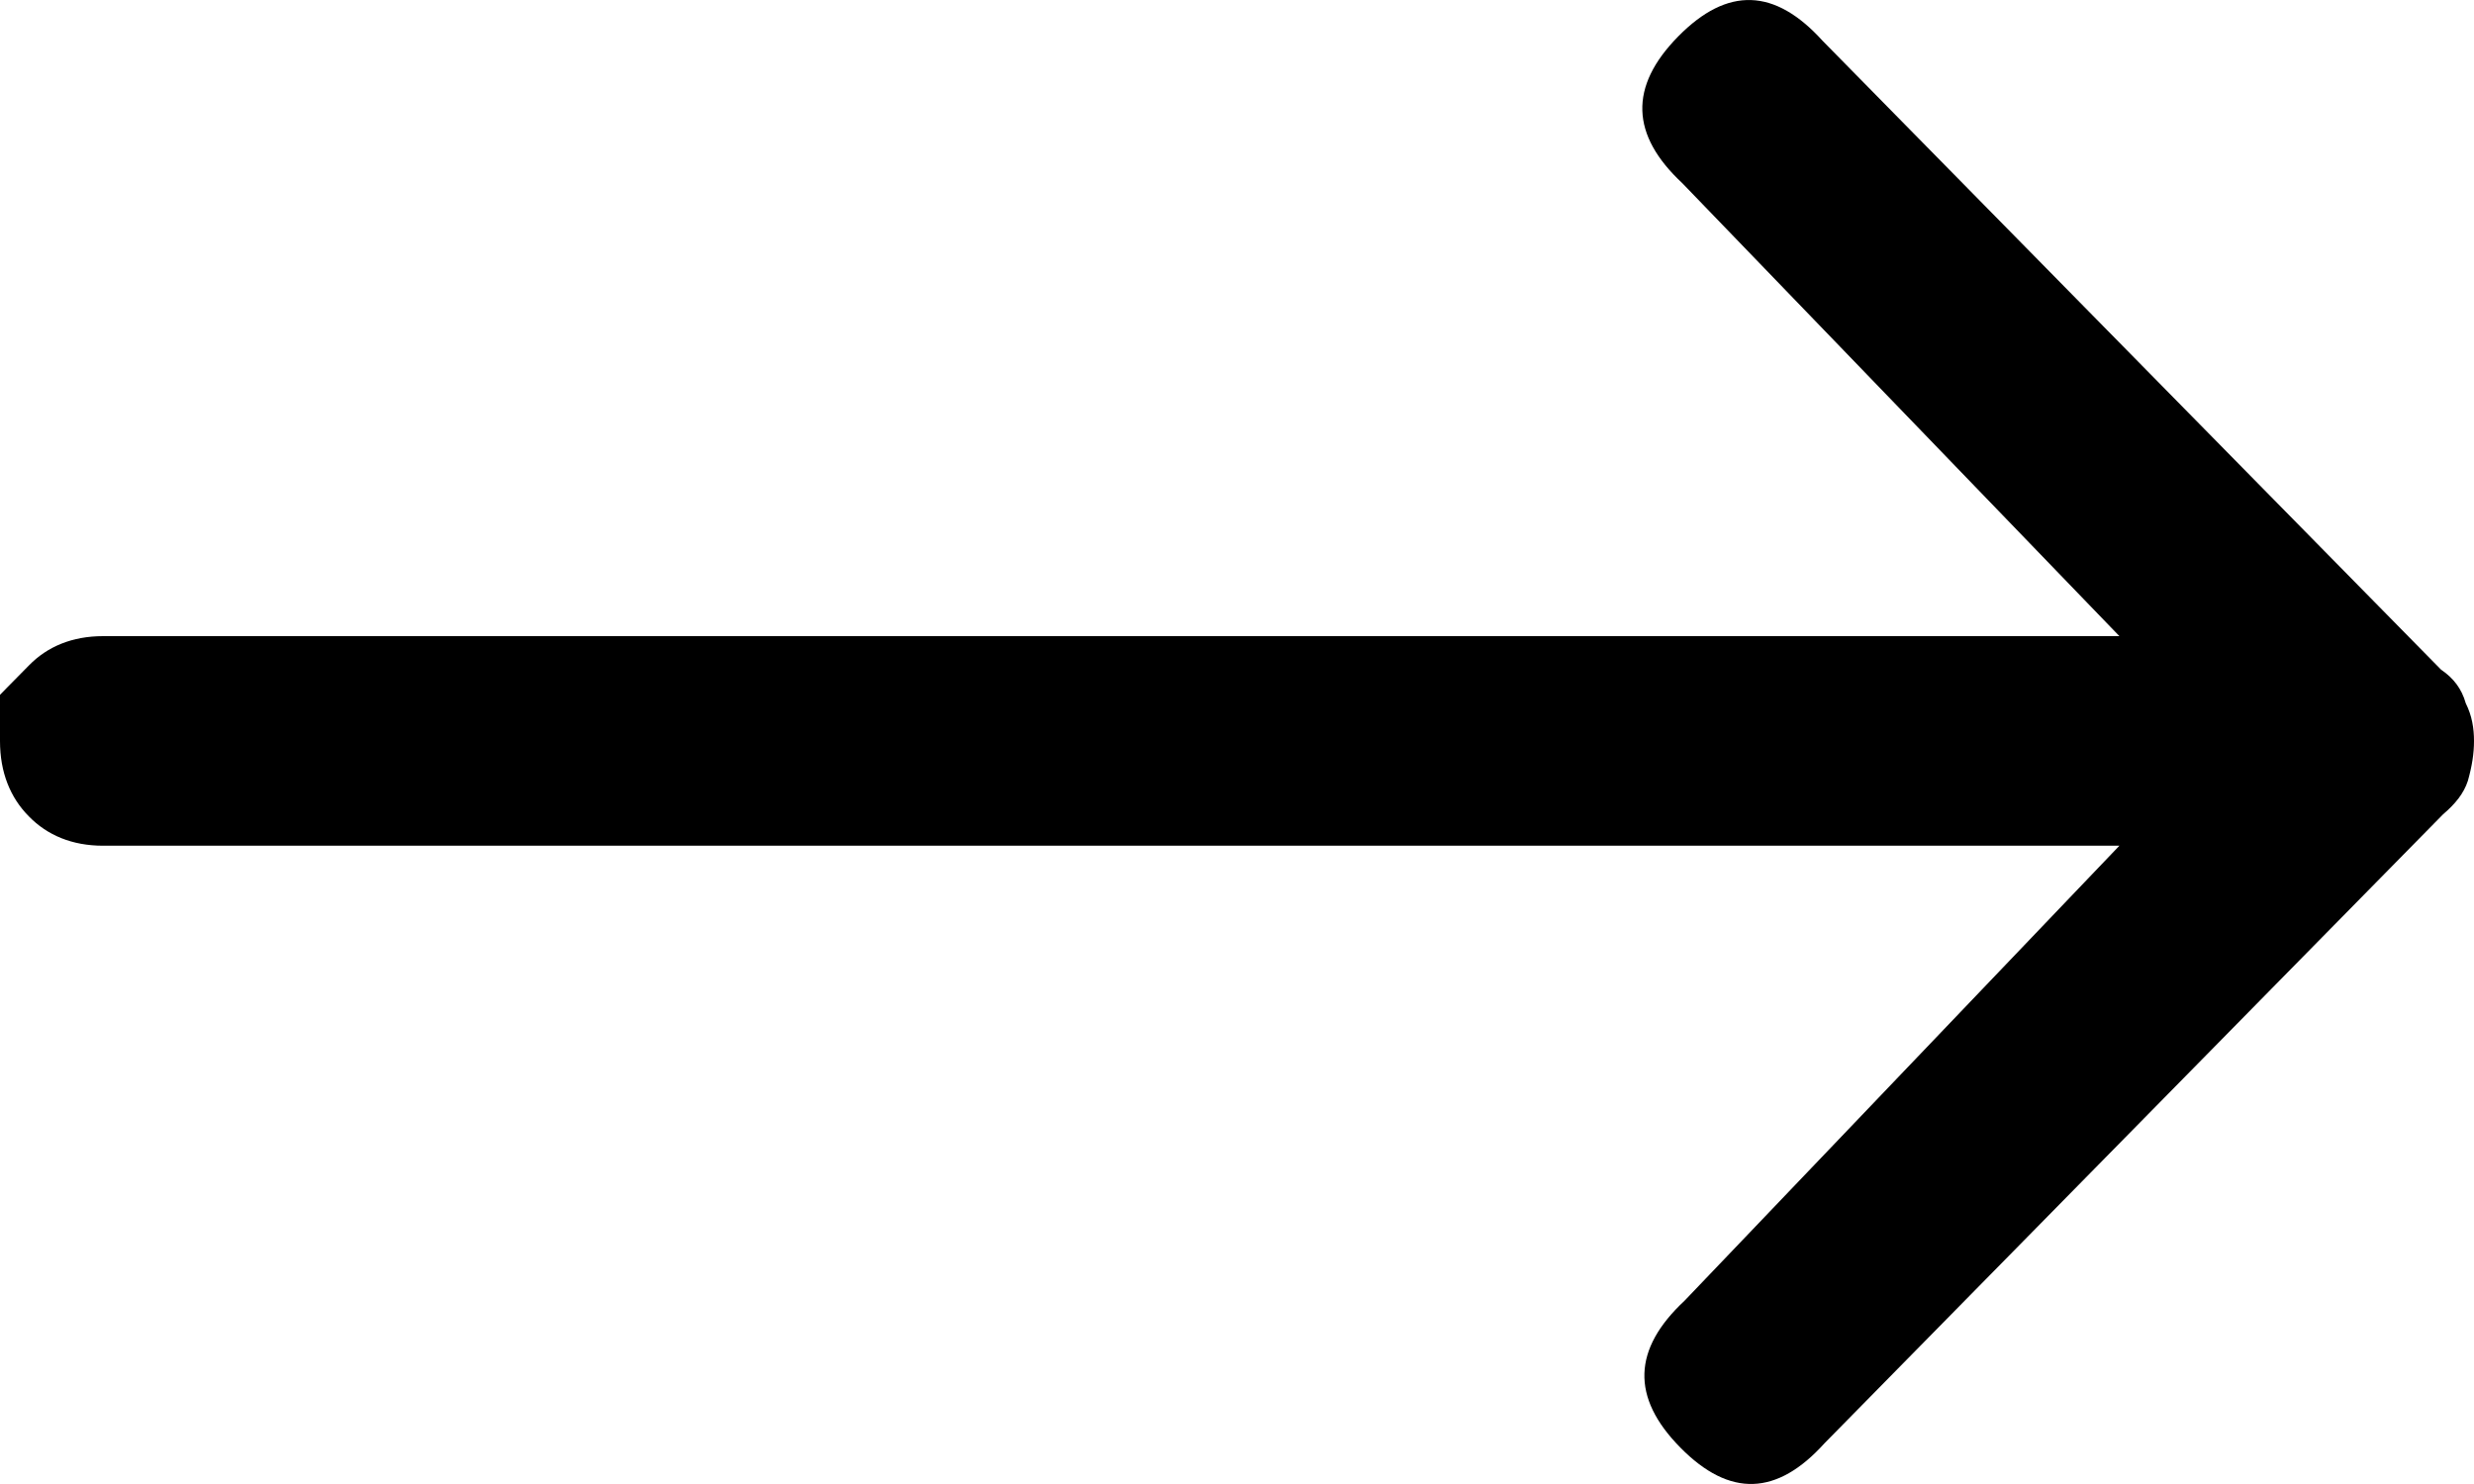
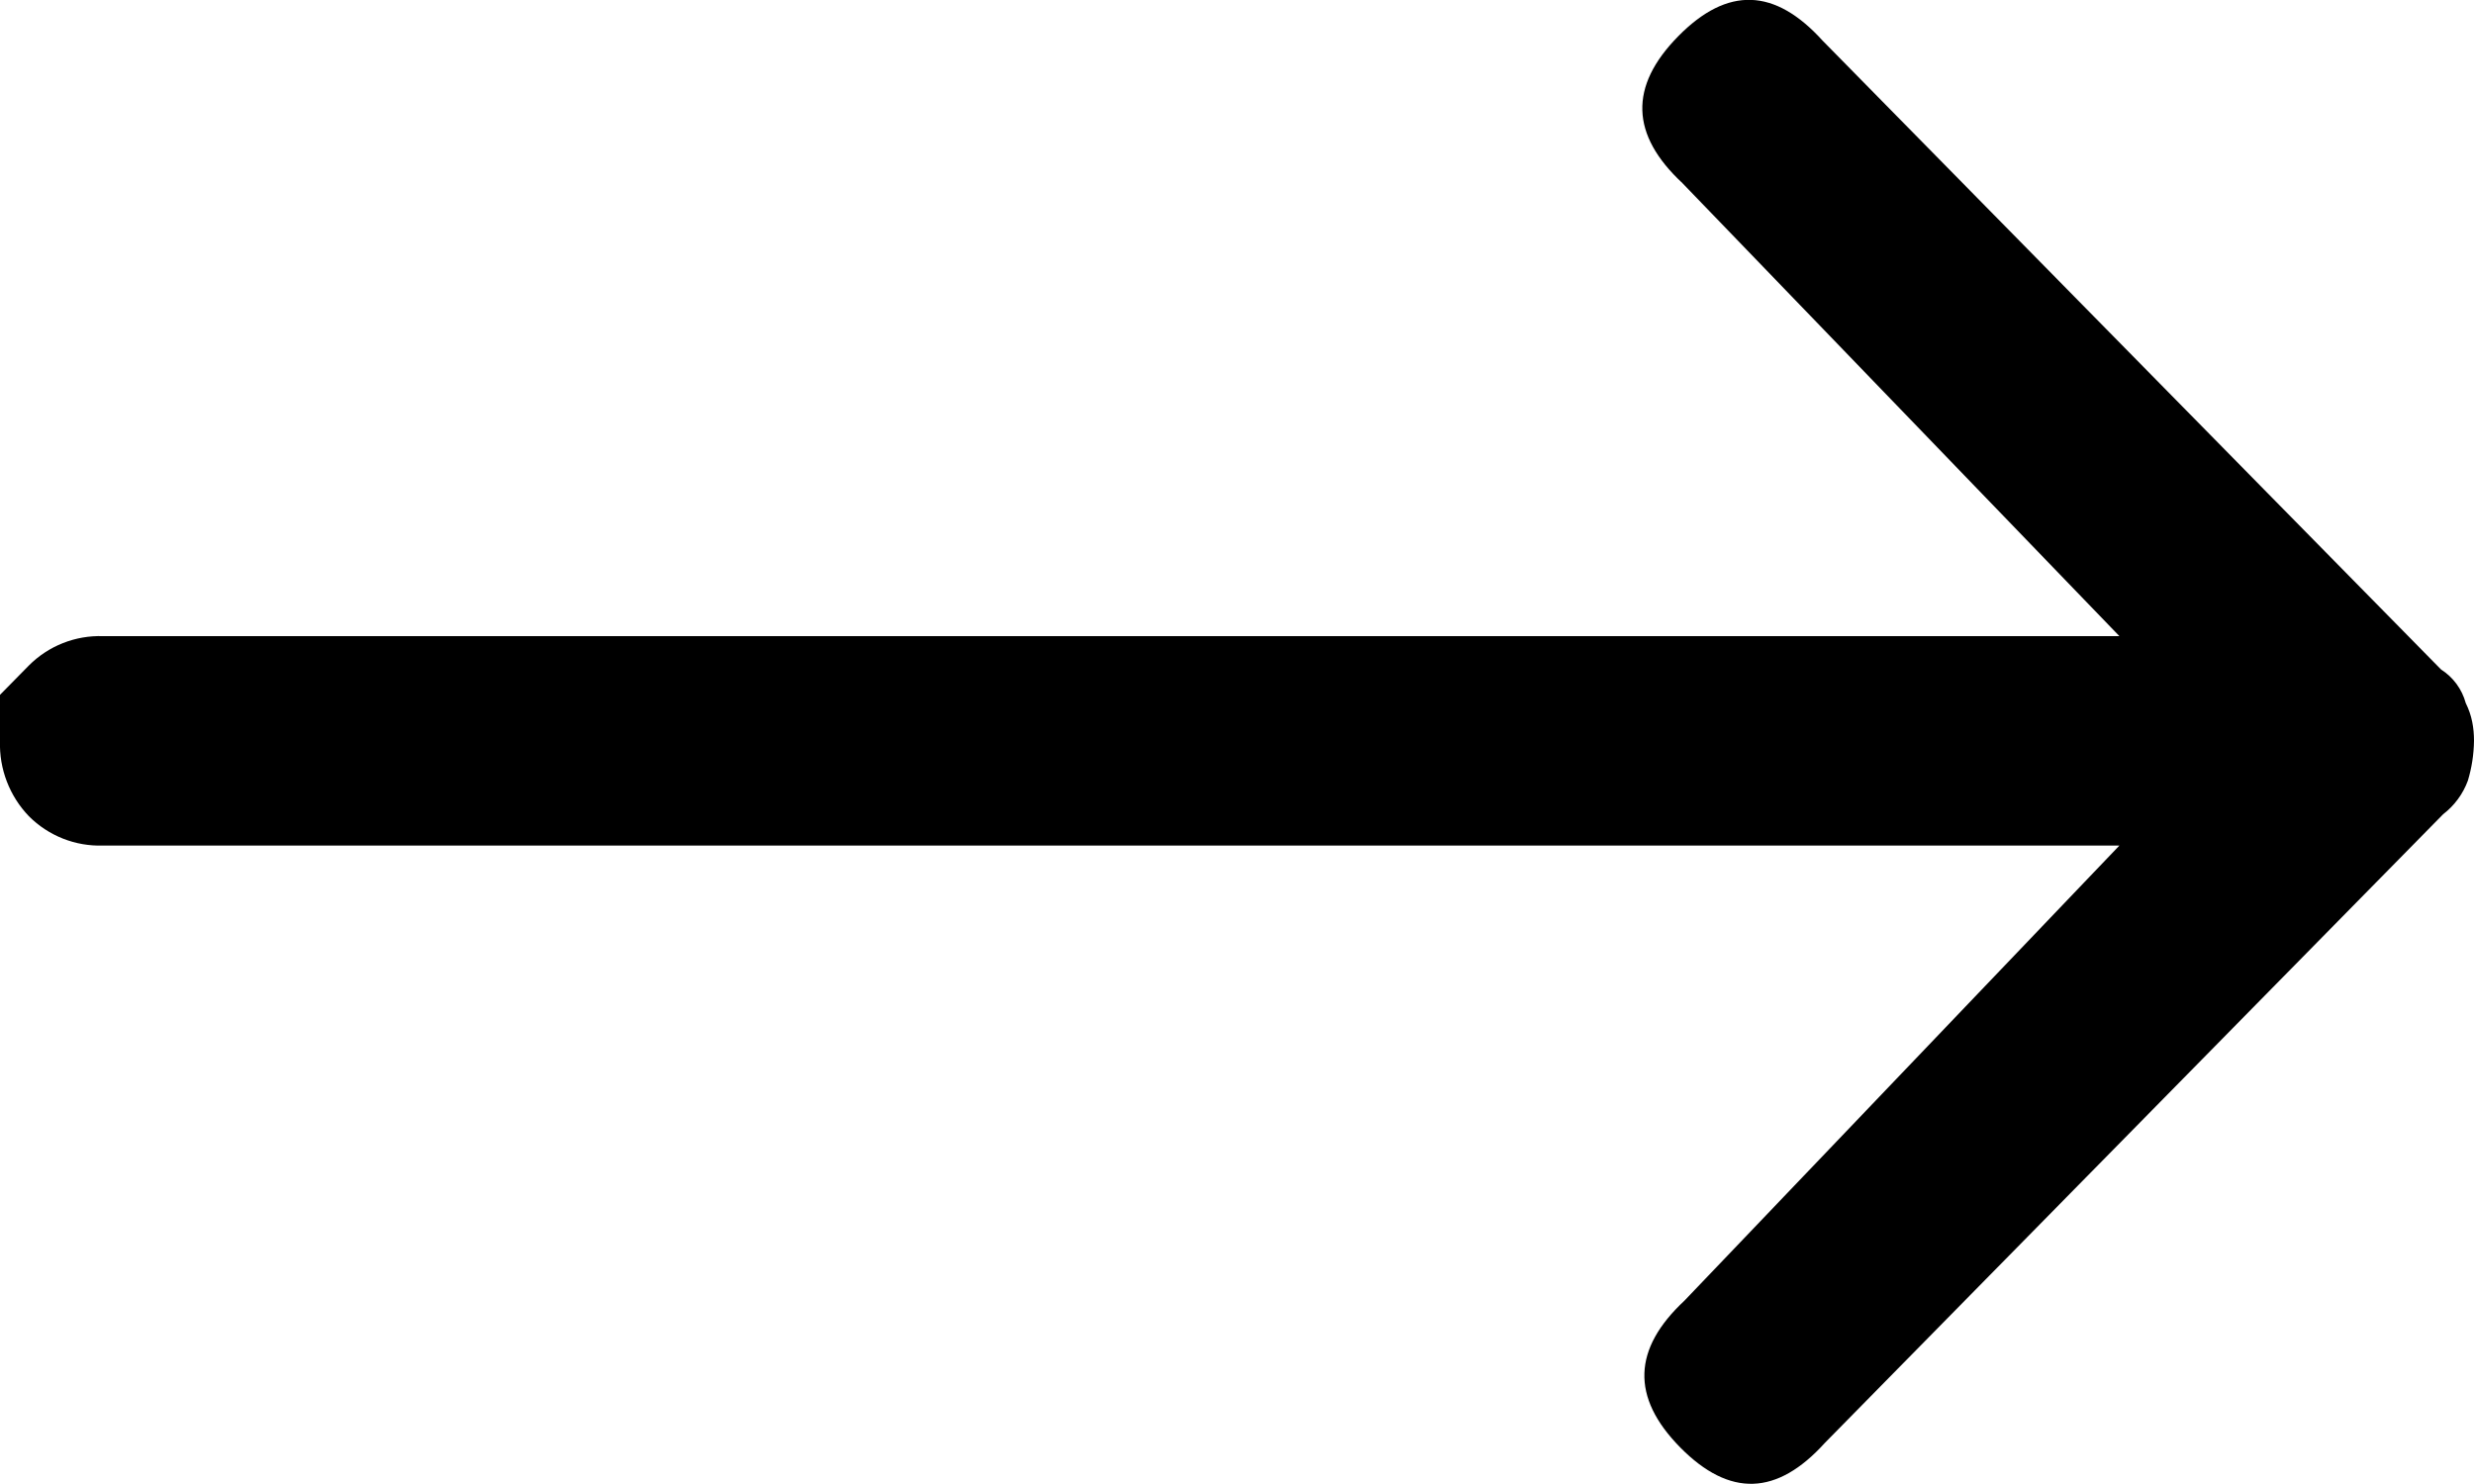
- <svg xmlns="http://www.w3.org/2000/svg" width="15px" height="9px" viewBox="0 0 15 9" version="1.1">
-   <g id="Symbols" stroke="none" stroke-width="1" fill="none" fill-rule="evenodd">
-     <g id="arrow_circled" transform="translate(-10, -14)" fill="#000000">
-       <g id="arrow" transform="translate(10, 14)">
-         <path d="M0.625,3.858 L12.85,3.858 L10.2,1.111 C9.887,0.819 9.875,0.526 10.175,0.221 C10.475,-0.084 10.762,-0.071 11.05,0.247 L14.8,4.061 C14.875,4.112 14.925,4.176 14.95,4.265 C14.988,4.341 15,4.417 15,4.494 C15,4.57 14.988,4.646 14.963,4.735 C14.938,4.812 14.887,4.875 14.812,4.939 L11.062,8.753 C10.775,9.071 10.488,9.084 10.188,8.779 C9.887,8.474 9.9,8.181 10.213,7.889 L12.85,5.129 L0.625,5.129 C0.438,5.129 0.287,5.066 0.175,4.951 C0.062,4.837 0,4.684 0,4.494 C0,4.303 0,4.214 0,4.214 C0,4.214 0.062,4.15 0.175,4.036 C0.287,3.921 0.438,3.858 0.625,3.858 Z" />
-       </g>
-     </g>
-   </g>
+ <svg xmlns="http://www.w3.org/2000/svg" width="15" height="9">
+   <path d="M.625 3.858H12.85L10.2 1.11c-.313-.292-.325-.585-.025-.89.3-.305.587-.292.875.026L14.8 4.06a.35.35 0 0 1 .15.204c.038.076.05.152.05.229a.878.878 0 0 1-.037.241.453.453 0 0 1-.15.204l-3.75 3.814c-.288.318-.575.331-.876.026-.3-.305-.287-.598.026-.89l2.637-2.76H.625a.607.607 0 0 1-.45-.178A.629.629 0 0 1 0 4.494v-.28l.175-.178a.607.607 0 0 1 .45-.178z" fill-rule="evenodd" />
</svg>
